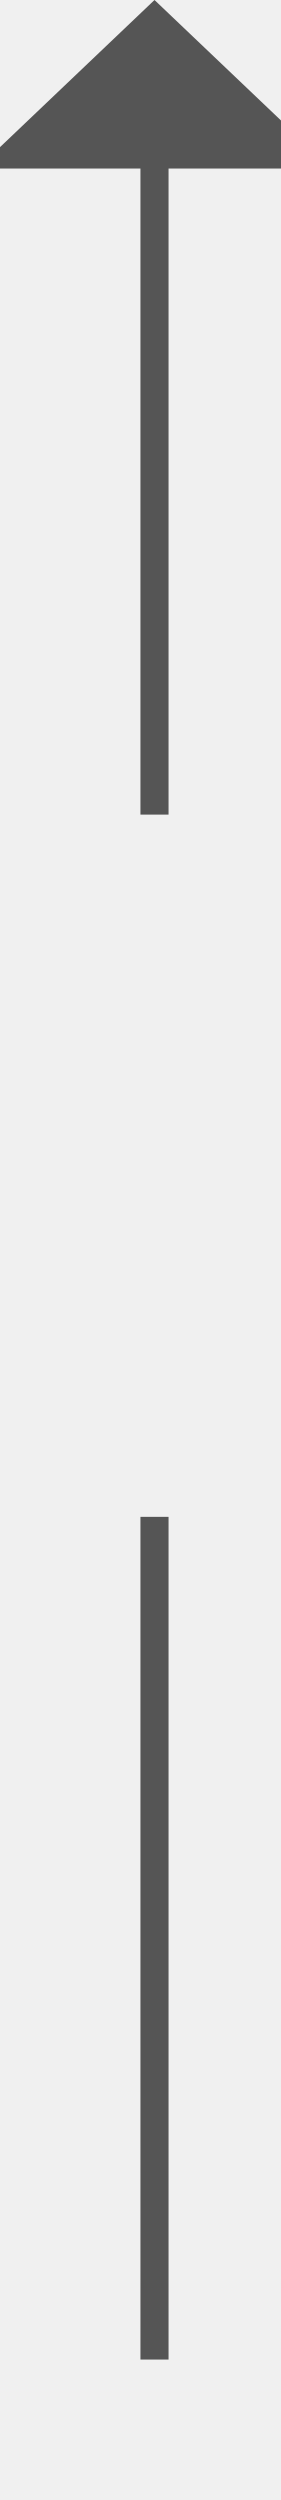
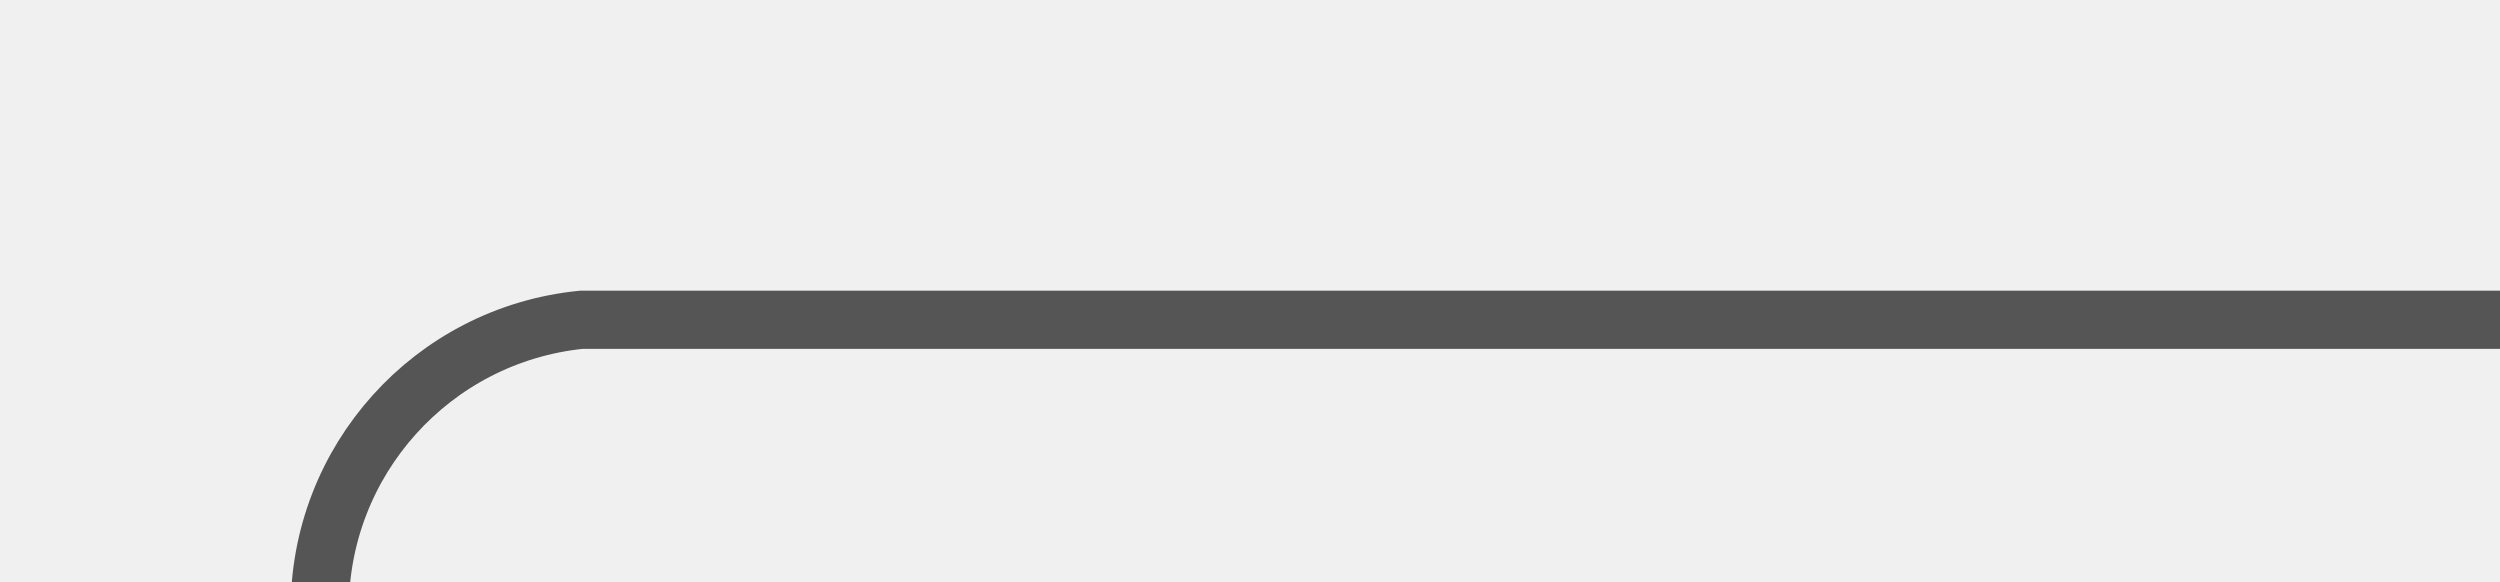
- <svg xmlns="http://www.w3.org/2000/svg" version="1.1" width="10px" height="89px" preserveAspectRatio="xMidYMin meet" viewBox="809 954  8 89">
+ <svg xmlns="http://www.w3.org/2000/svg" version="1.1" width="43px" height="10px" preserveAspectRatio="xMinYMid meet" viewBox="200 606  43 8">
  <defs>
-     <mask fill="white" id="clip250">
-       <path d="M 790 983  L 836 983  L 836 1008  L 790 1008  Z M 790 945  L 836 945  L 836 1041  L 790 1041  Z " fill-rule="evenodd" />
+     <mask fill="white" id="clip318">
+       <path d="M 175.5 971  L 234.5 971  L 234.5 996  L 175.5 996  Z M 175.5 607  L 243 607  L 243 1374  L 175.5 1374  Z " fill-rule="evenodd" />
    </mask>
  </defs>
-   <path d="M 813.5 983  L 813.5 959  M 813.5 1008  L 813.5 1038  " stroke-width="1" stroke="#555555" fill="none" />
-   <path d="M 819.8 960  L 813.5 954  L 807.2 960  L 819.8 960  Z " fill-rule="nonzero" fill="#555555" stroke="none" mask="url(#clip250)" />
+   <path d="M 243 610.5  L 210 610.5  A 5 5 0 0 0 205.5 615.5 L 205.5 1360  A 5 5 0 0 0 210.5 1365.5 L 229 1365.5  " stroke-width="1" stroke="#555555" fill="none" mask="url(#clip318)" />
+   <path d="M 228 1371.8  L 234 1365.5  L 228 1359.2  L 228 1371.8  Z " fill-rule="nonzero" fill="#555555" stroke="none" mask="url(#clip318)" />
</svg>
